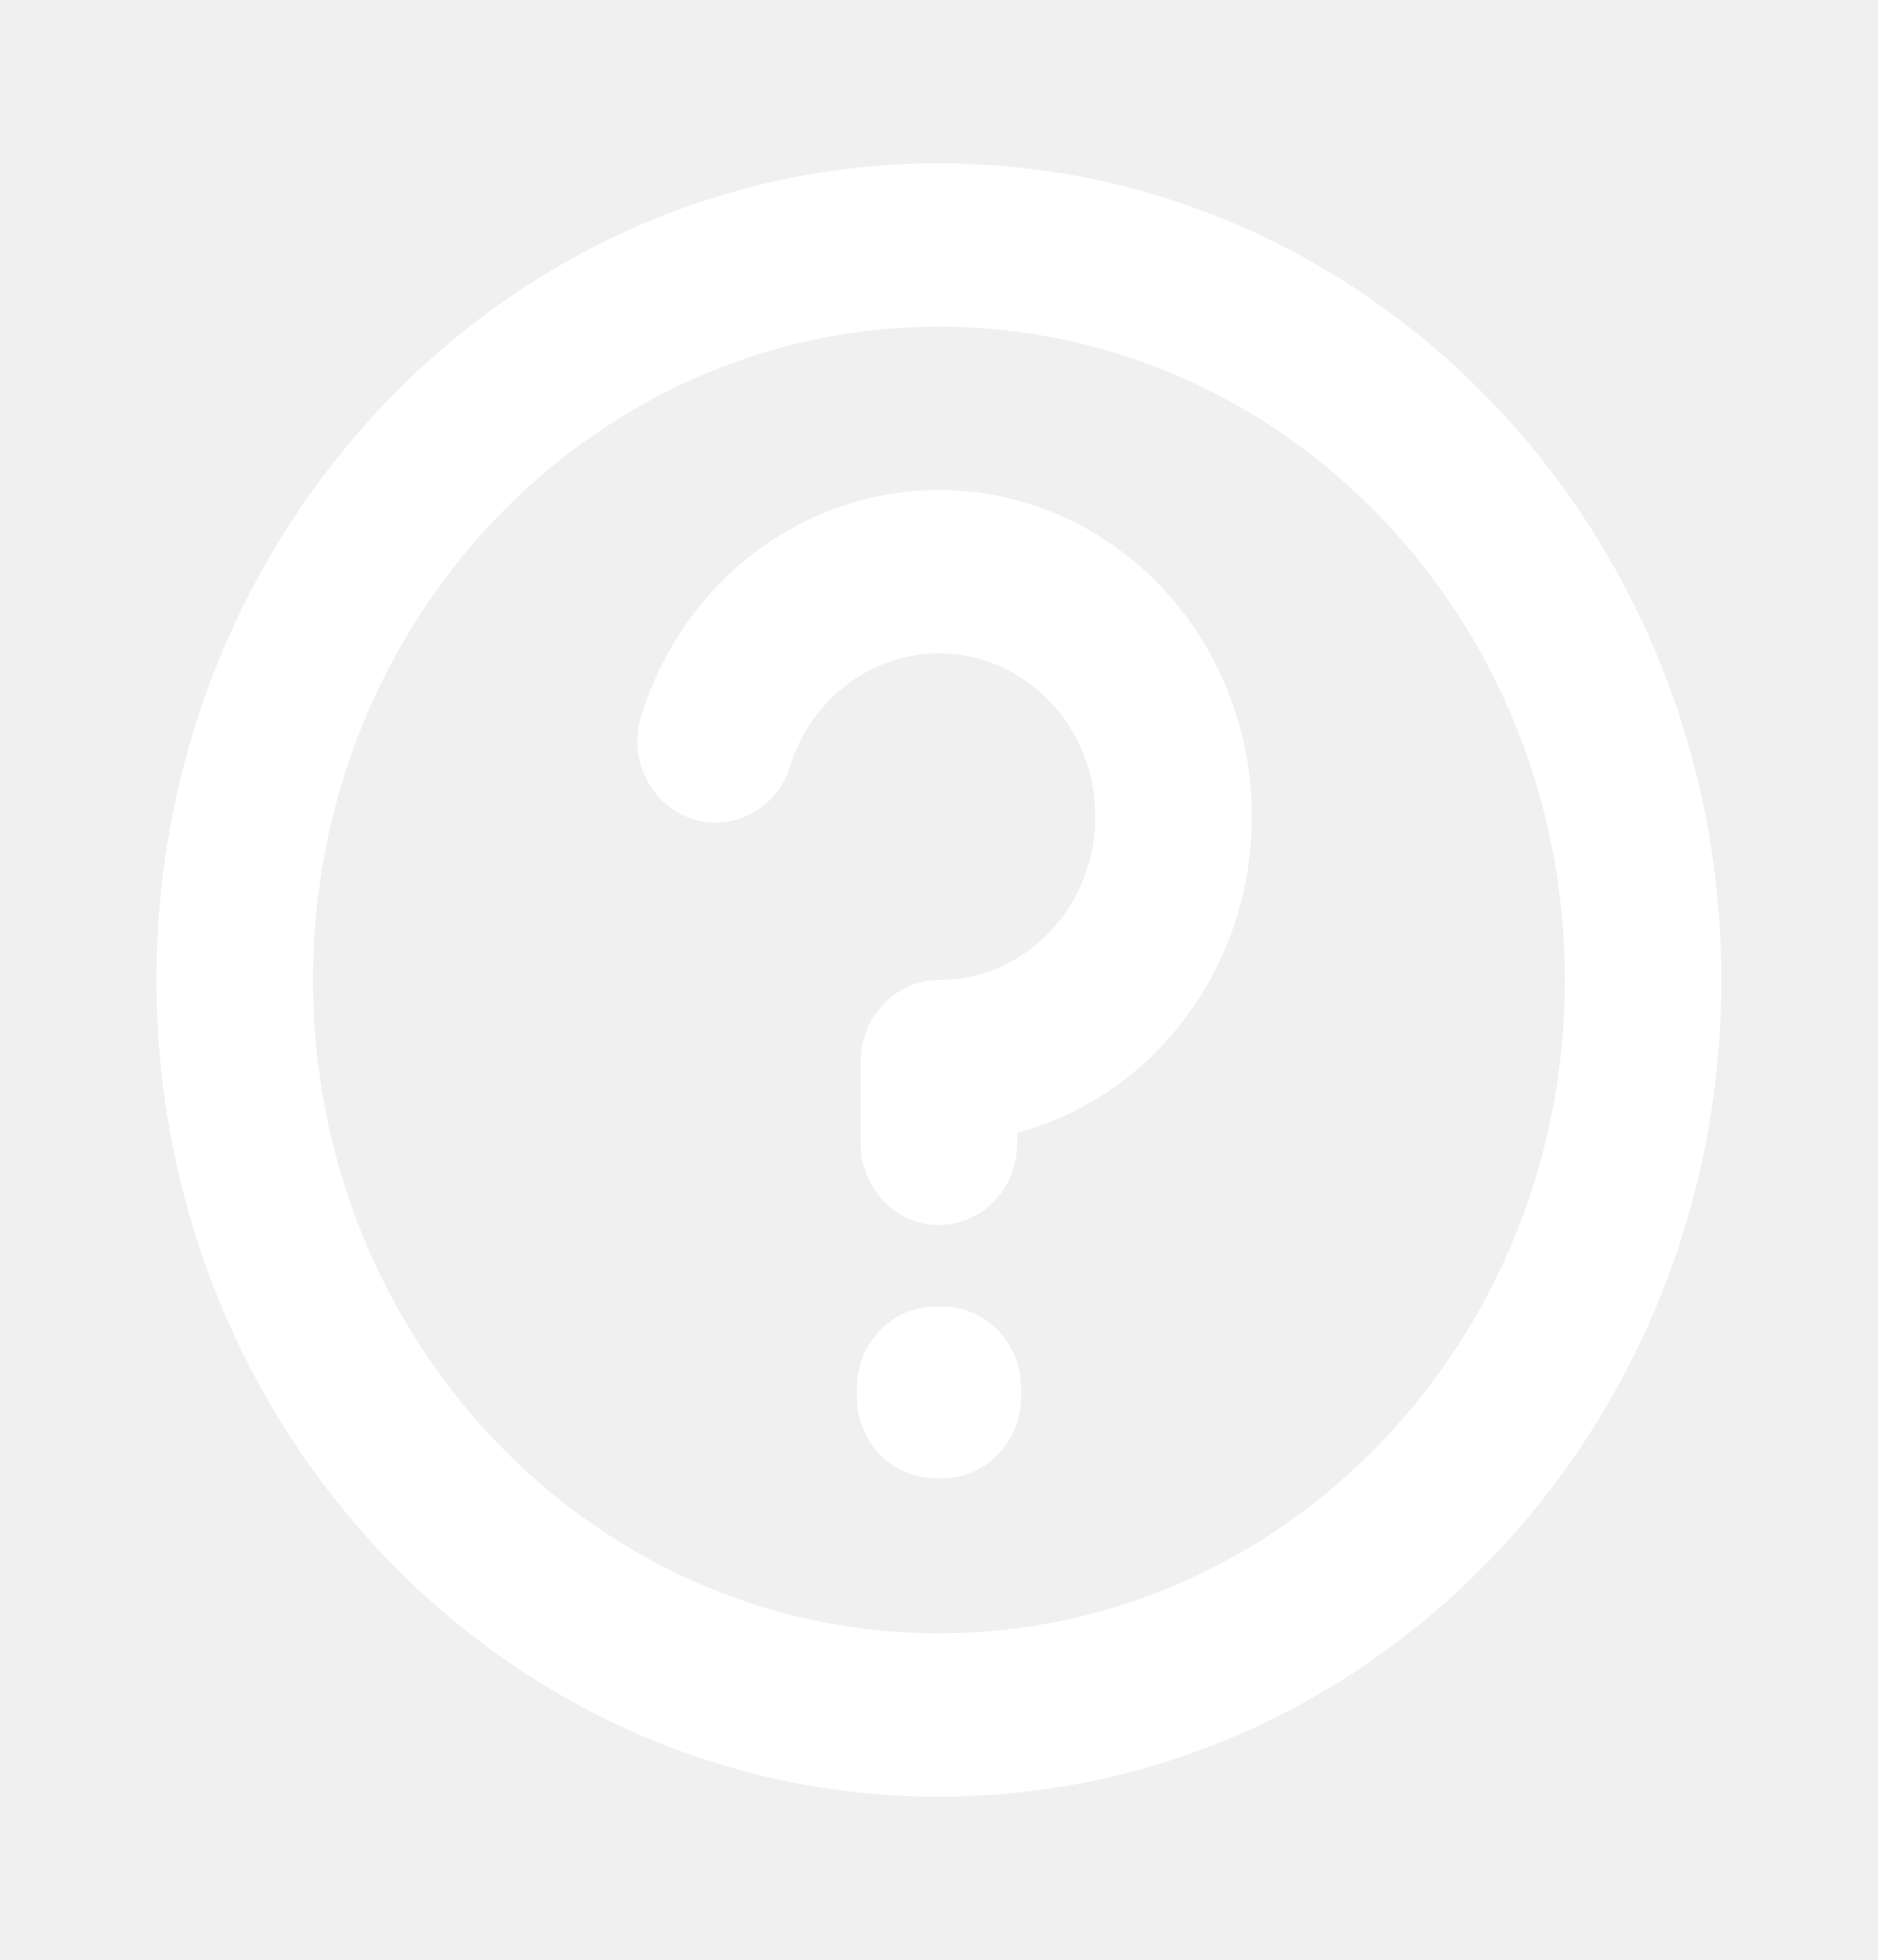
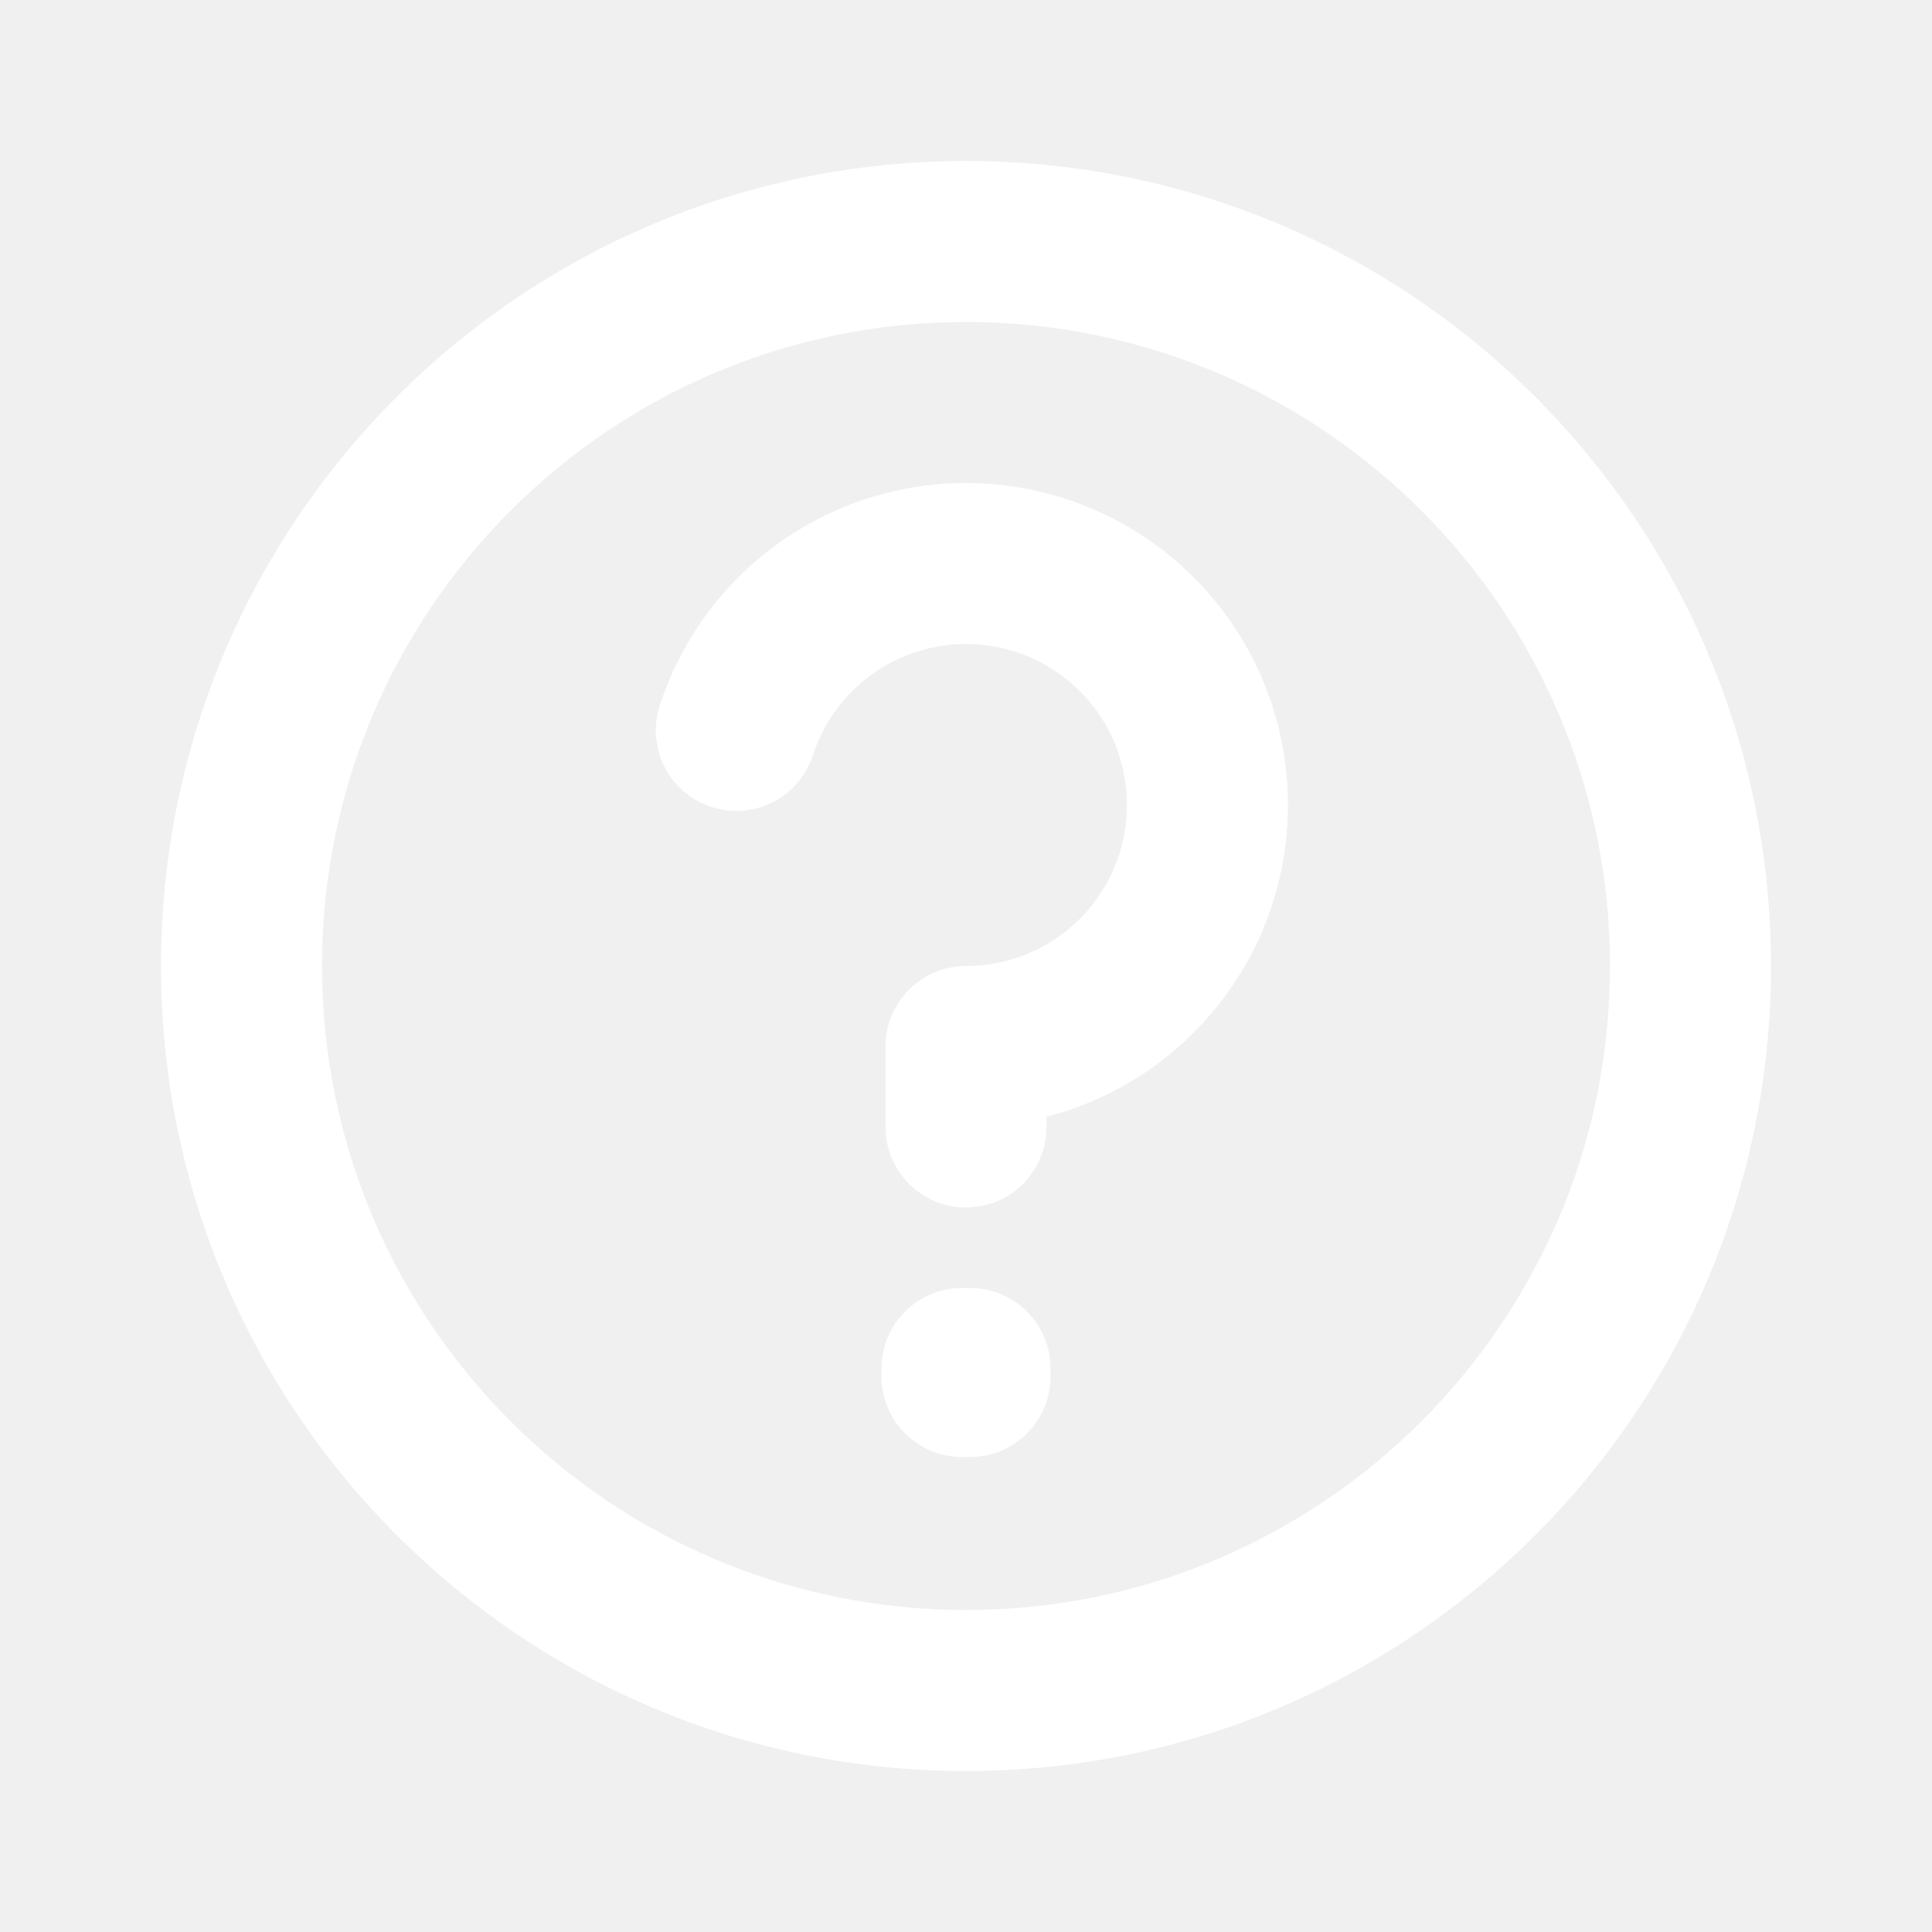
- <svg xmlns="http://www.w3.org/2000/svg" width="23" height="24" viewBox="0 0 23 24" fill="none">
-   <path fill-rule="evenodd" clip-rule="evenodd" d="M11.5 4C7.266 4 3.833 7.582 3.833 12C3.833 16.418 7.266 20 11.5 20C15.734 20 19.167 16.418 19.167 12C19.167 7.582 15.734 4 11.5 4ZM1.917 12C1.917 6.477 6.207 2 11.5 2C16.793 2 21.083 6.477 21.083 12C21.083 17.523 16.793 22 11.5 22C6.207 22 1.917 17.523 1.917 12ZM10.9 6.049C11.598 5.934 12.313 6.022 12.966 6.304C13.62 6.586 14.185 7.052 14.601 7.648C15.017 8.245 15.266 8.95 15.321 9.686C15.377 10.421 15.236 11.158 14.915 11.816C14.594 12.473 14.106 13.025 13.503 13.41C13.177 13.619 12.825 13.774 12.458 13.873V14C12.458 14.553 12.029 15 11.5 15C10.971 15 10.542 14.553 10.542 14V13C10.542 12.447 10.971 12 11.5 12C11.854 12 12.2 11.898 12.502 11.705C12.803 11.512 13.047 11.237 13.207 10.908C13.368 10.579 13.438 10.21 13.41 9.843C13.383 9.475 13.258 9.122 13.05 8.824C12.842 8.526 12.559 8.293 12.233 8.152C11.906 8.011 11.549 7.967 11.2 8.025C10.851 8.083 10.523 8.24 10.255 8.48C9.986 8.719 9.786 9.032 9.677 9.382C9.514 9.908 8.973 10.195 8.47 10.025C7.966 9.854 7.69 9.29 7.854 8.765C8.072 8.063 8.472 7.438 9.009 6.959C9.547 6.48 10.201 6.165 10.9 6.049ZM10.494 17C10.494 16.448 10.923 16 11.452 16H11.548C12.077 16 12.506 16.448 12.506 17V17.1C12.506 17.651 12.078 18.099 11.55 18.1L11.454 18.1C11.2 18.101 10.955 17.996 10.775 17.808C10.595 17.62 10.494 17.366 10.494 17.1V17Z" fill="white" />
+ <svg xmlns="http://www.w3.org/2000/svg" width="24" height="24" viewBox="0 0 24 24" fill="none">
+   <path fill-rule="evenodd" clip-rule="evenodd" d="M12 4C7.582 4 4 7.582 4 12C4 16.418 7.582 20 12 20C16.418 20 20 16.418 20 12C20 7.582 16.418 4 12 4ZM2 12C2 6.477 6.477 2 12 2C17.523 2 22 6.477 22 12C22 17.523 17.523 22 12 22C6.477 22 2 17.523 2 12ZM11.374 6.049C12.102 5.934 12.848 6.022 13.53 6.304C14.212 6.586 14.802 7.052 15.236 7.648C15.67 8.245 15.929 8.95 15.987 9.686C16.045 10.421 15.899 11.158 15.564 11.816C15.229 12.473 14.719 13.025 14.09 13.41C13.75 13.619 13.383 13.774 13 13.873V14C13 14.553 12.552 15 12 15C11.448 15 11 14.553 11 14V13C11 12.447 11.448 12 12 12C12.369 12 12.731 11.898 13.045 11.705C13.36 11.512 13.614 11.237 13.782 10.908C13.949 10.579 14.022 10.21 13.993 9.843C13.964 9.475 13.835 9.122 13.618 8.824C13.401 8.526 13.106 8.293 12.765 8.152C12.424 8.011 12.051 7.967 11.687 8.025C11.322 8.083 10.981 8.24 10.7 8.48C10.42 8.719 10.211 9.032 10.098 9.382C9.927 9.908 9.363 10.195 8.838 10.025C8.312 9.854 8.025 9.29 8.195 8.765C8.423 8.063 8.84 7.438 9.401 6.959C9.962 6.48 10.645 6.165 11.374 6.049ZM10.95 17C10.95 16.448 11.398 16 11.95 16H12.05C12.602 16 13.05 16.448 13.05 17V17.1C13.05 17.651 12.603 18.099 12.052 18.1L11.952 18.1C11.687 18.101 11.432 17.996 11.244 17.808C11.056 17.62 10.95 17.366 10.95 17.1V17Z" fill="white" />
</svg>
